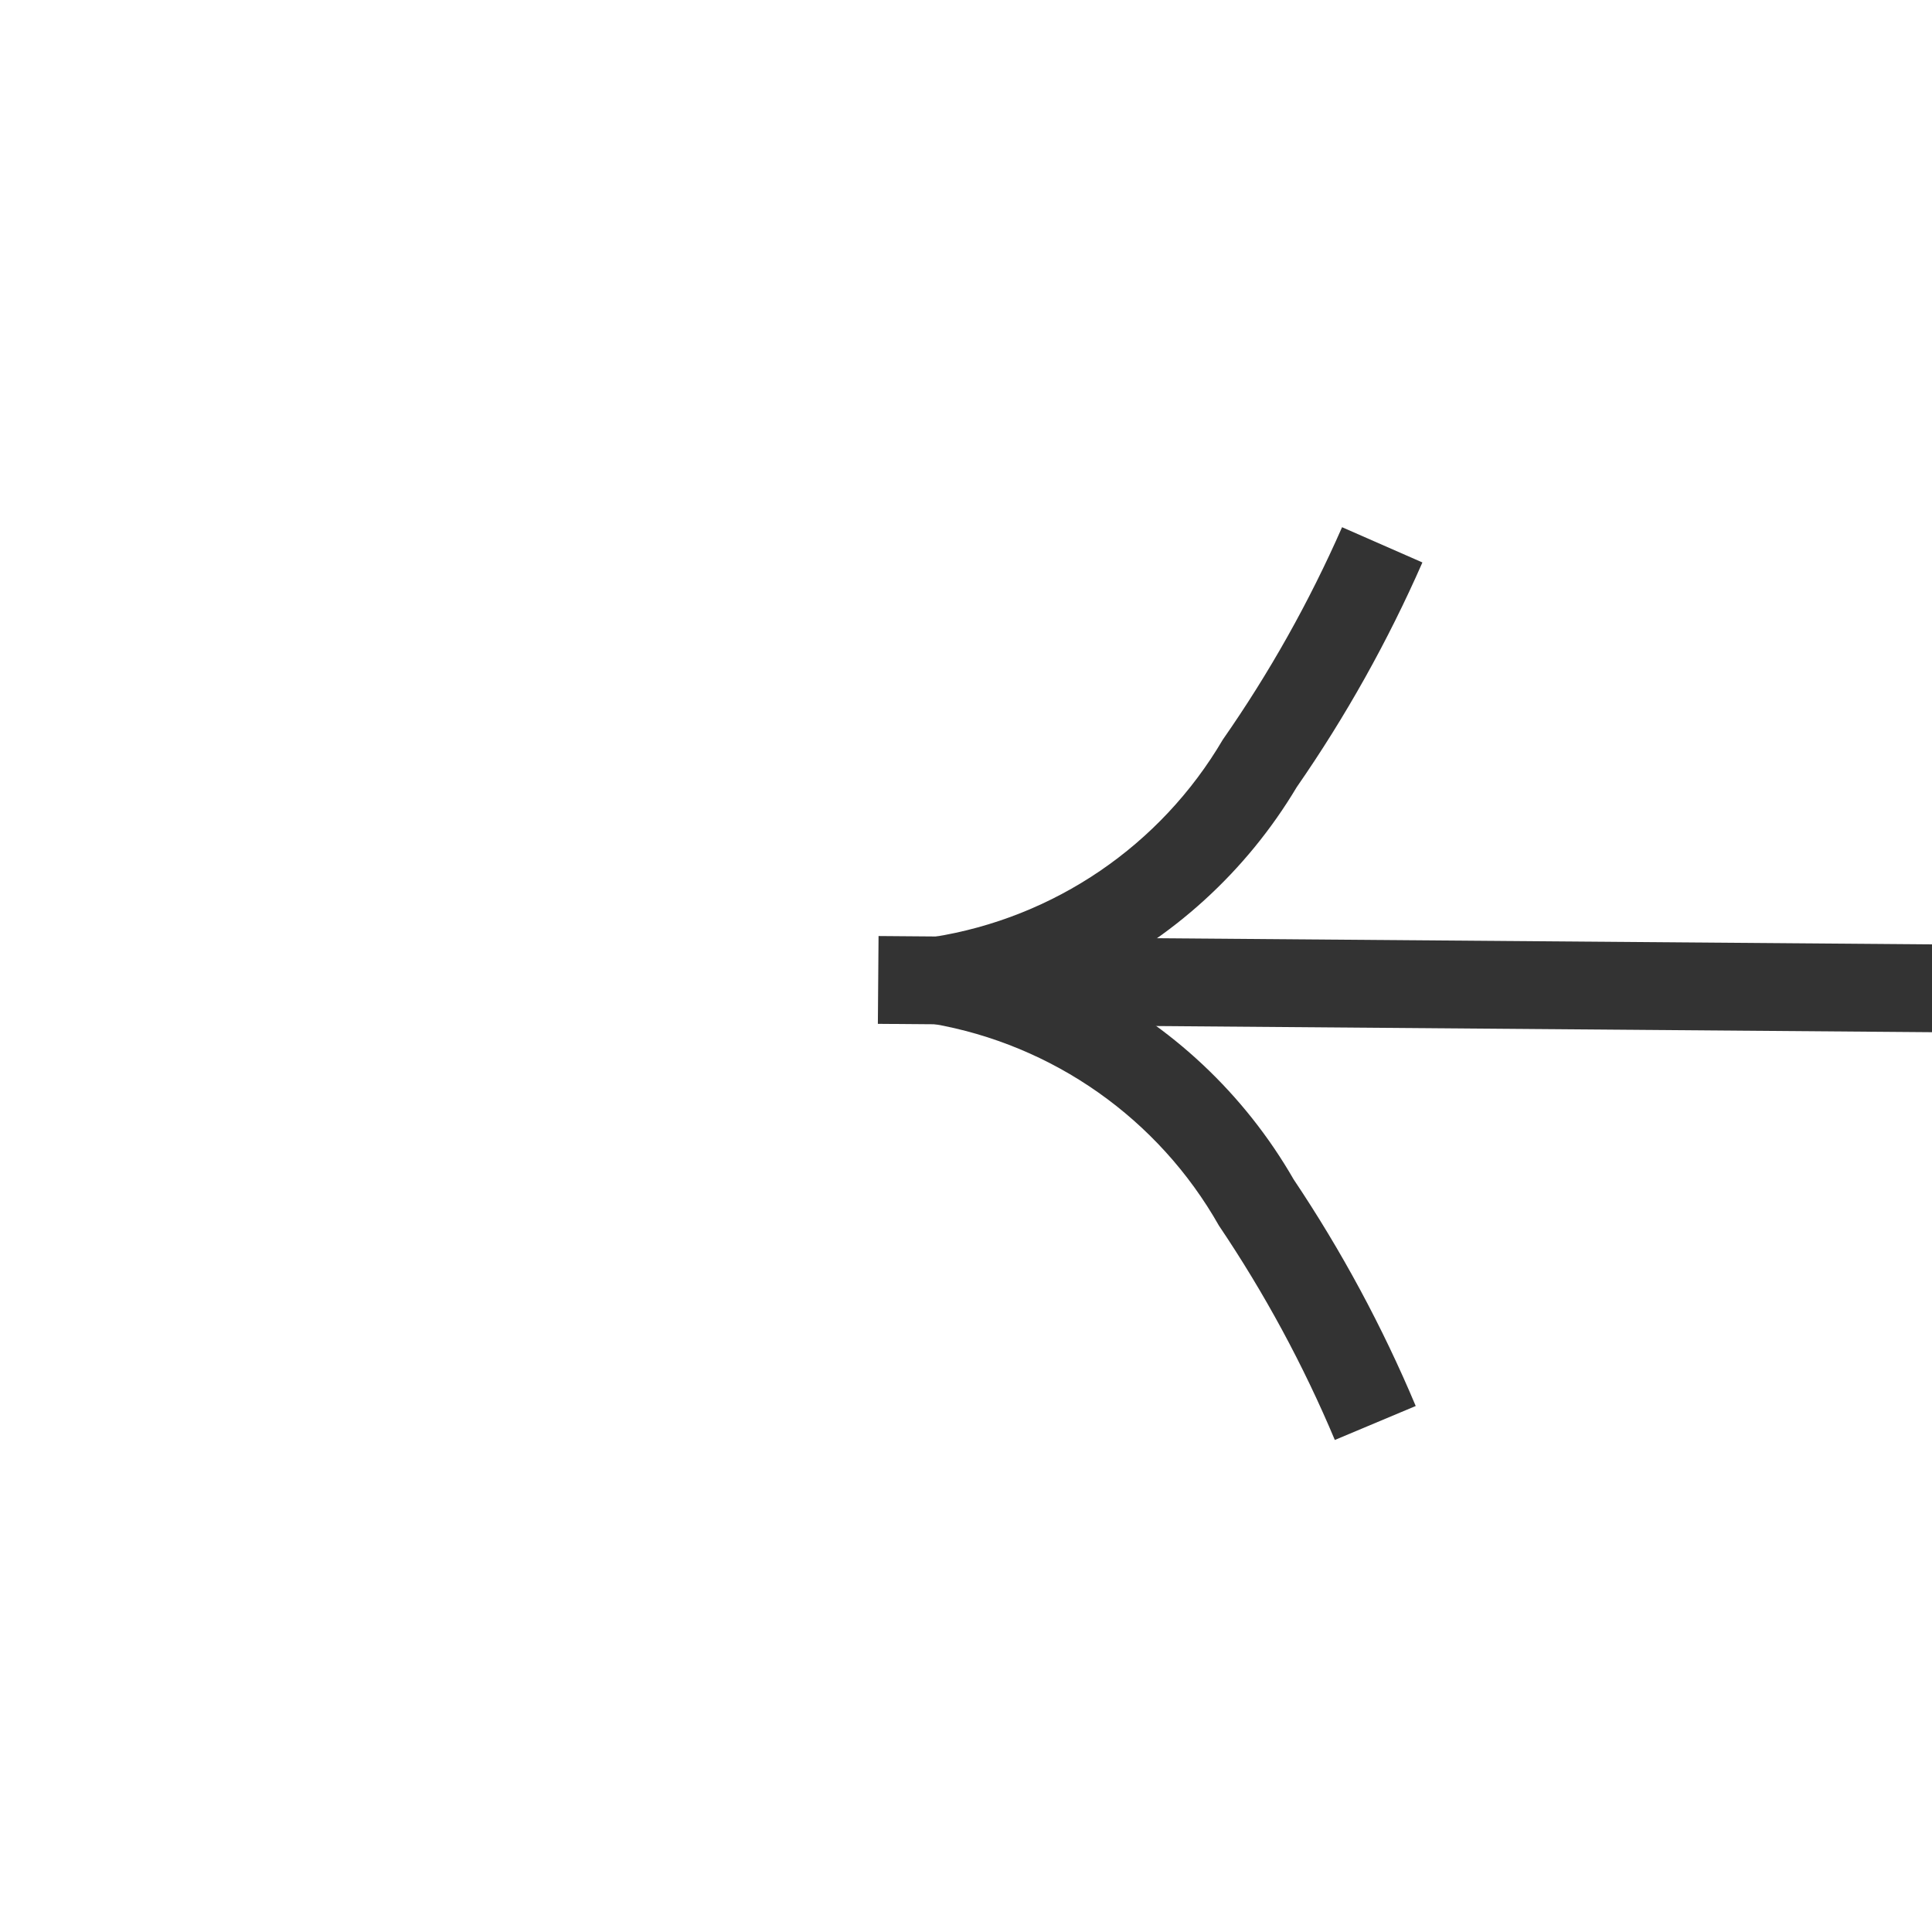
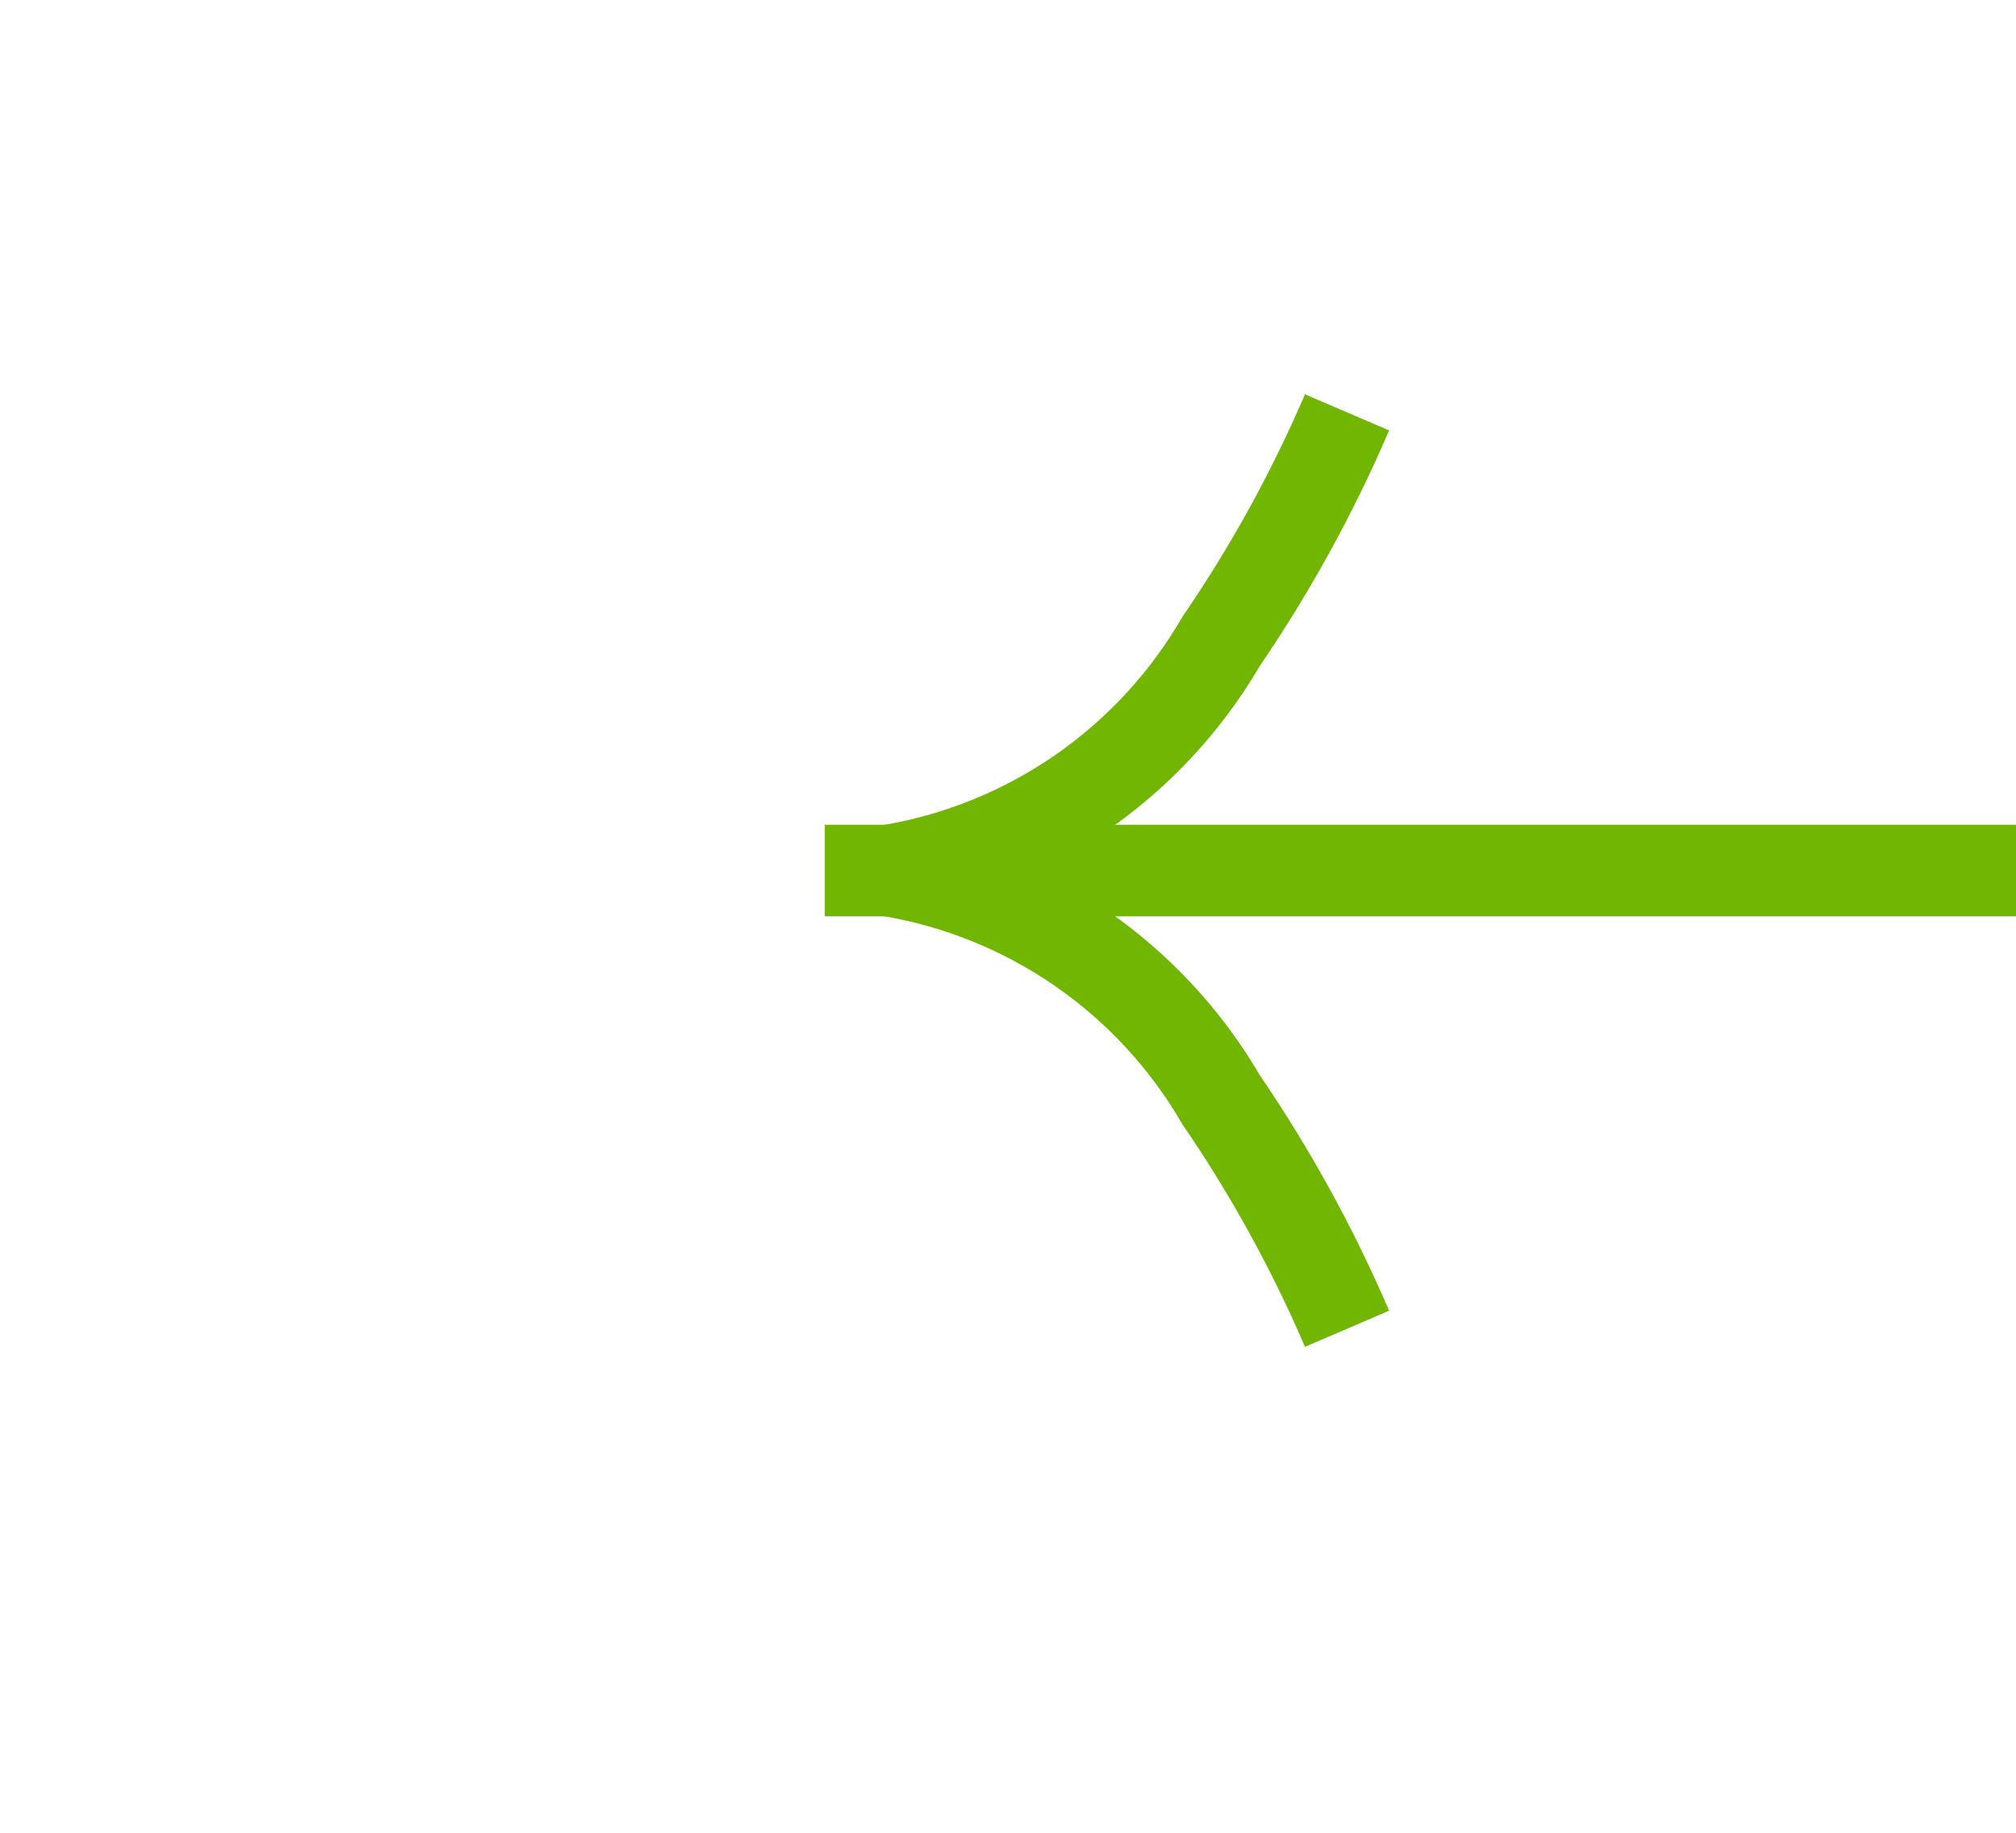
- <svg xmlns="http://www.w3.org/2000/svg" version="1.1" width="22px" height="22px" preserveAspectRatio="xMinYMid meet" viewBox="10 413  22 20">
-   <g transform="matrix(0.01745241 -0.9998477 0.9998477 0.01745241 -402.3021 436.6144 )">
-     <path d="M 16.697 428.159  A 15.24 15.24 0 0 0 19.267 426.748 A 5.67 5.67 0 0 0 21.5 424.333 A 5.67 5.67 0 0 0 23.733 426.748 A 15.24 15.24 0 0 0 26.303 428.159 L 26.697 427.241  A 14.24 14.24 0 0 1 24.267 425.902 A 4.67 4.67 0 0 1 21.993 422.618 A 0.5 0.5 0 0 0 21.5 422.2 A 0.5 0.5 0 0 0 21.007 422.618 A 4.67 4.67 0 0 1 18.733 425.902 A 14.24 14.24 0 0 1 16.303 427.241 L 16.697 428.159  Z " fill-rule="nonzero" fill="#333333" stroke="none" transform="matrix(0.9999547 -0.009523378 0.009523378 0.9999547 -4.69405 0.2271094 )" />
-     <path d="M 21.5 422  L 21.5 564  " stroke-width="1" stroke="#333333" fill="none" transform="matrix(0.9999547 -0.009523378 0.009523378 0.9999547 -4.69405 0.2271094 )" />
+ <svg xmlns="http://www.w3.org/2000/svg" version="1.1" width="22px" height="20px" preserveAspectRatio="xMinYMid meet" viewBox="10 45  22 18">
+   <g transform="matrix(0 -1 1 0 -33 75 )">
+     <path d="M 16.697 58.159  A 15.24 15.24 0 0 0 19.267 56.748 A 5.67 5.67 0 0 0 21.5 54.333 A 5.67 5.67 0 0 0 23.733 56.748 A 15.24 15.24 0 0 0 26.303 58.159 L 26.697 57.241  A 14.24 14.24 0 0 1 24.267 55.902 A 4.67 4.67 0 0 1 21.993 52.618 A 0.5 0.5 0 0 0 21.5 52.2 A 0.5 0.5 0 0 0 21.007 52.618 A 4.67 4.67 0 0 1 18.733 55.902 A 14.24 14.24 0 0 1 16.303 57.241 L 16.697 58.159  Z " fill-rule="nonzero" fill="#70b603" stroke="none" />
+     <path d="M 21.5 52  L 21.5 130  " stroke-width="1" stroke="#70b603" fill="none" />
  </g>
</svg>
